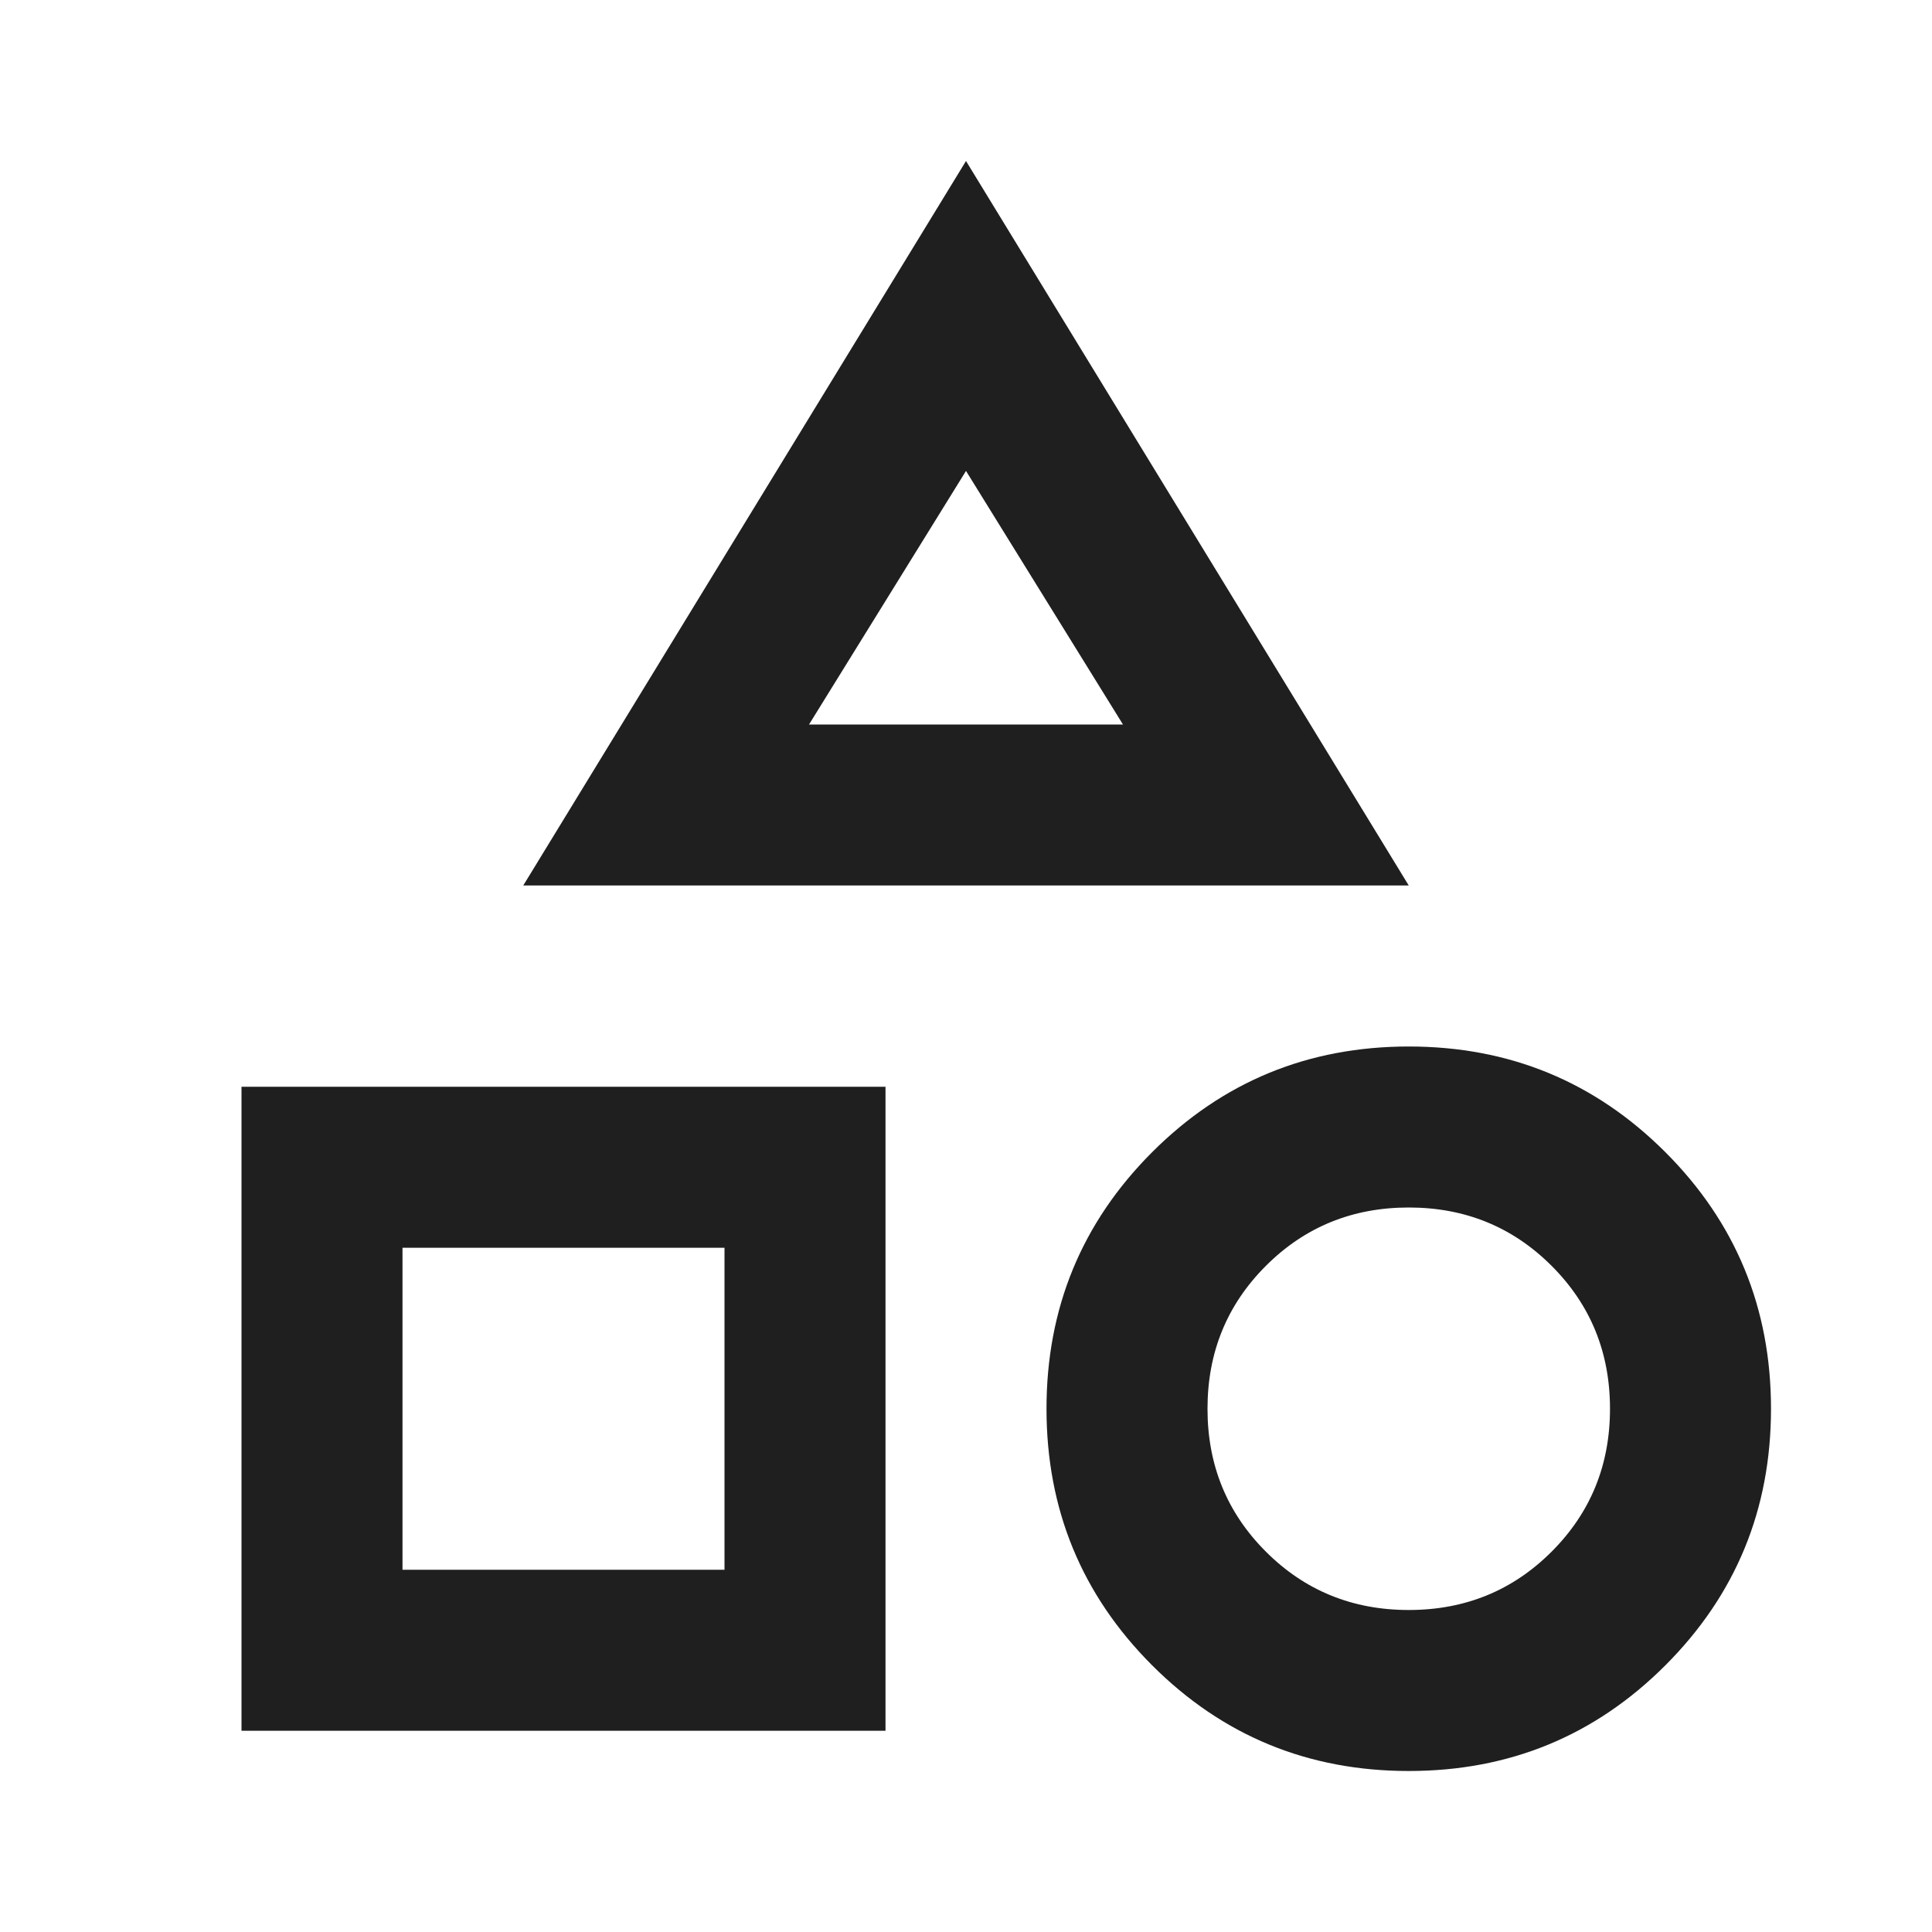
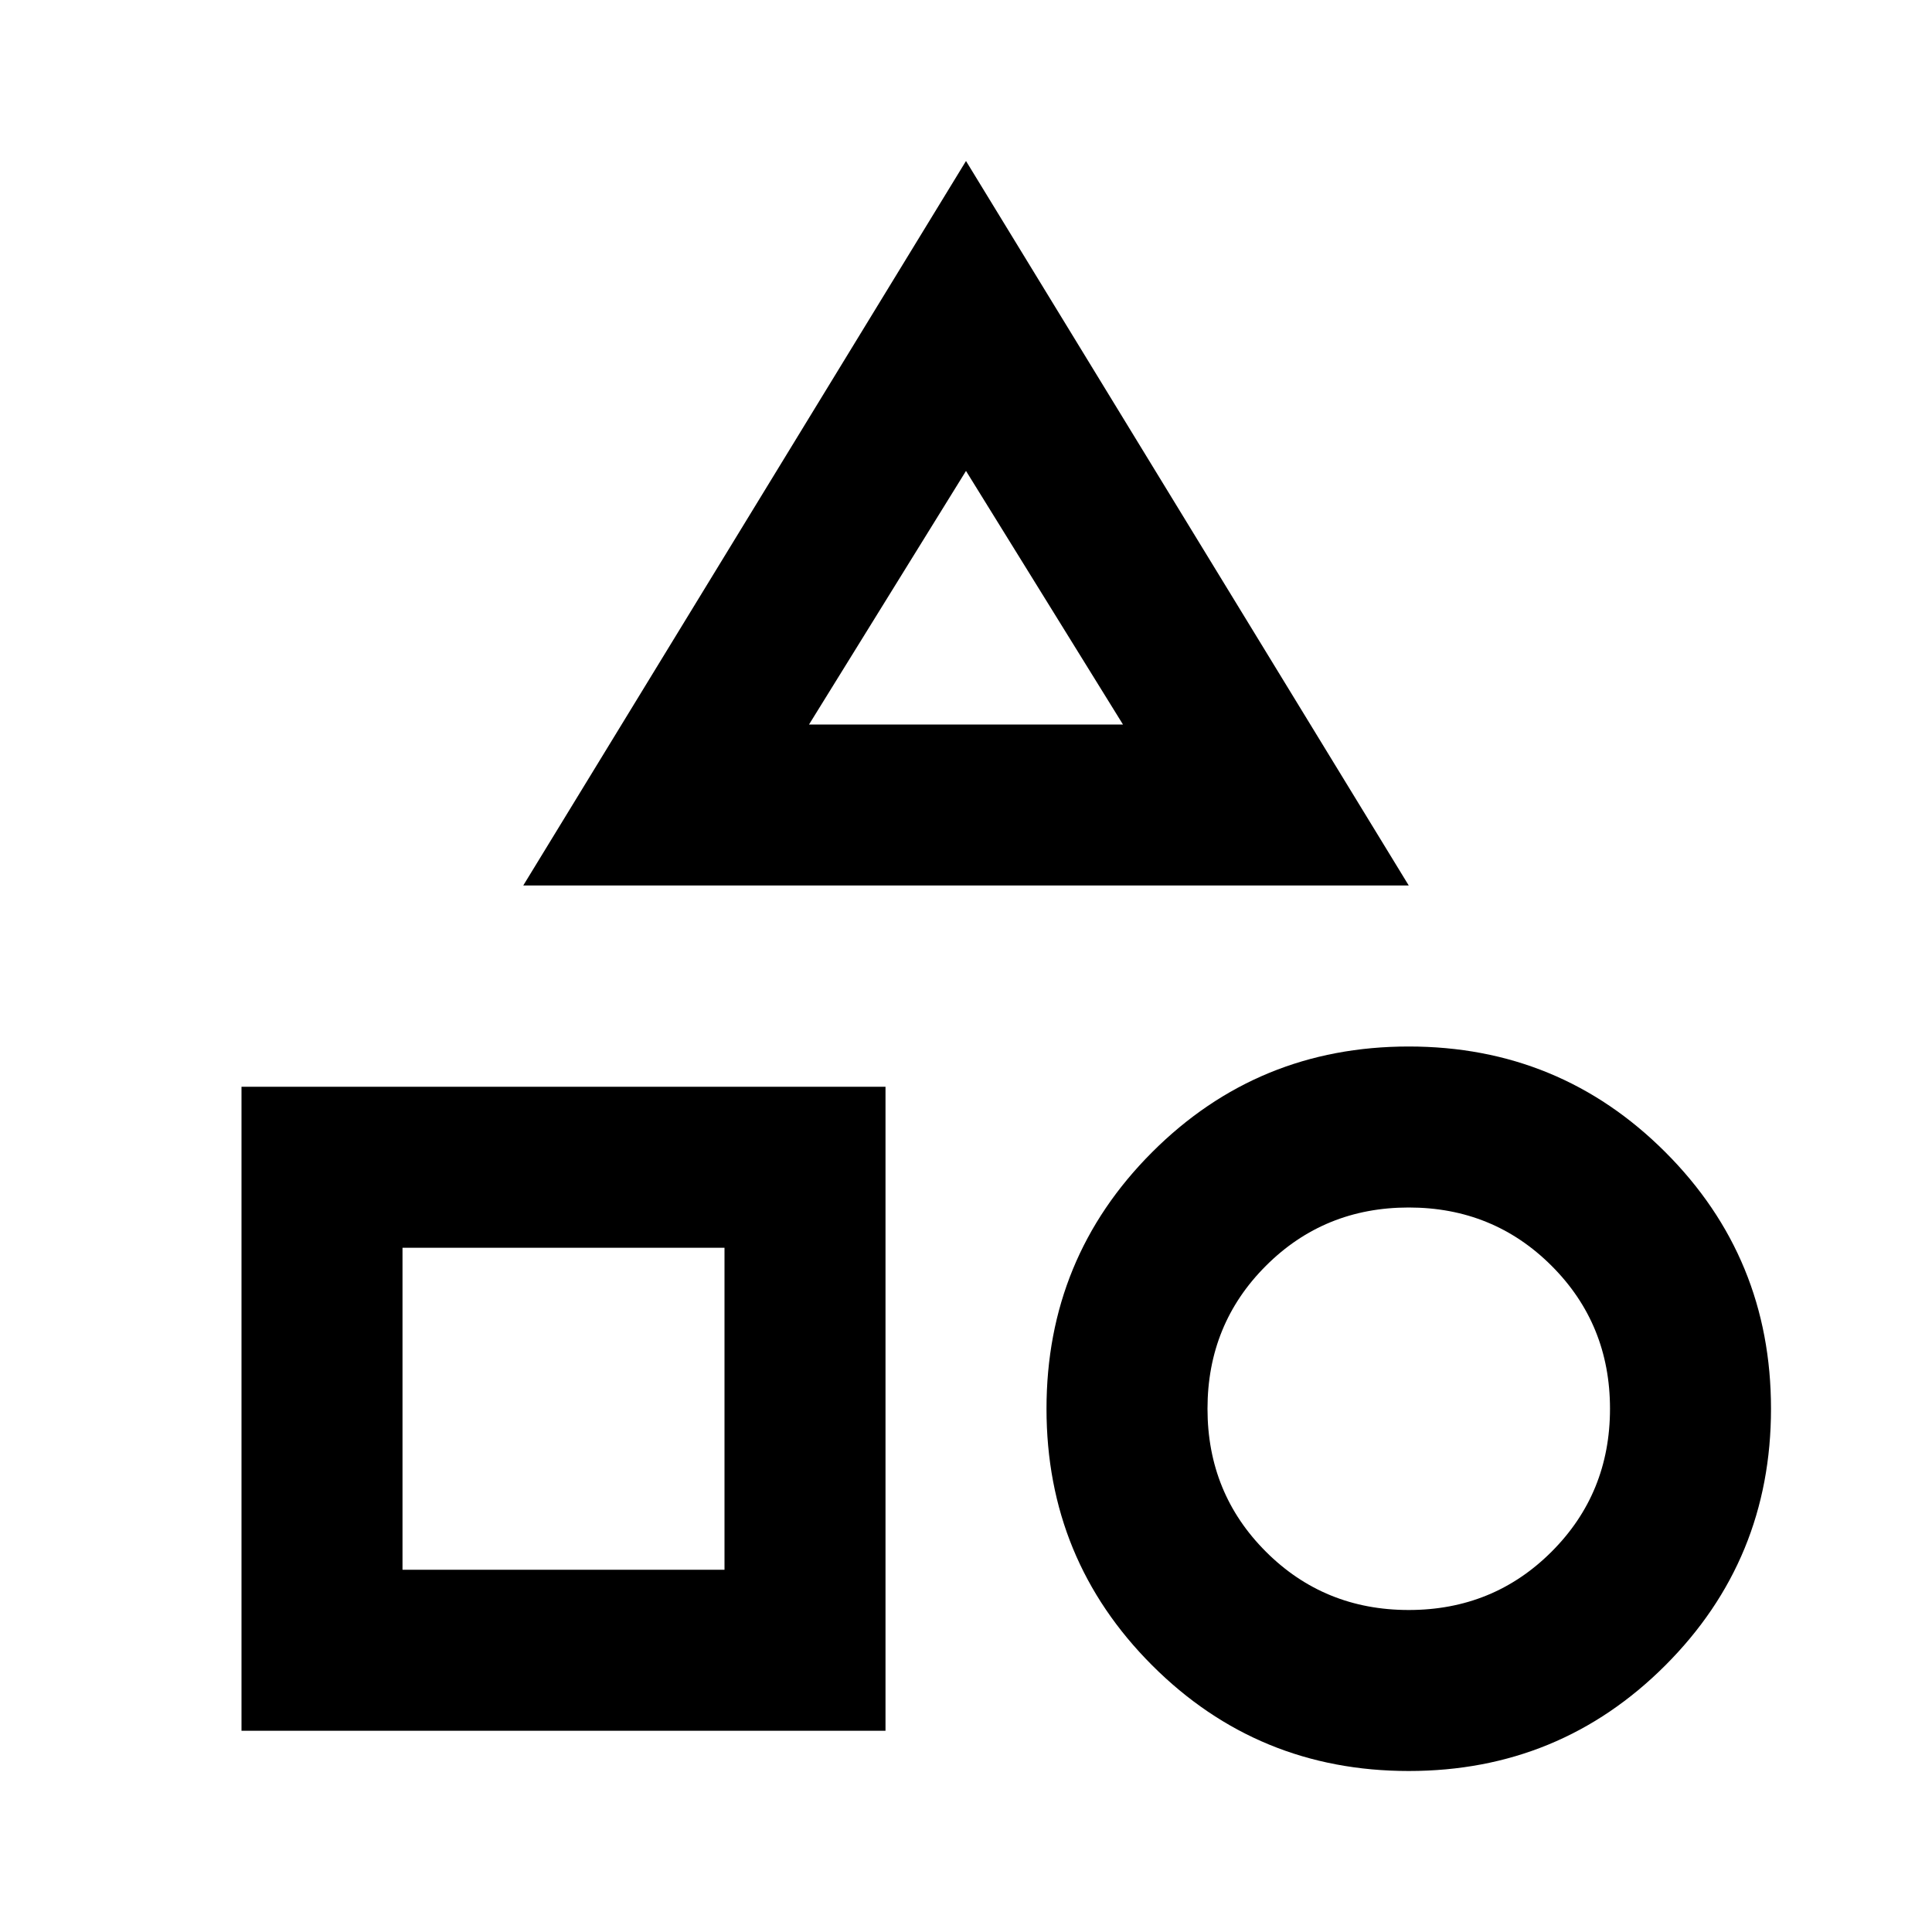
- <svg xmlns="http://www.w3.org/2000/svg" width="24" height="24" fill="#1f1f1f" viewBox="0 -960 960 960">
+ <svg xmlns="http://www.w3.org/2000/svg" viewBox="0 -960 960 960">
  <path d="m260-520 220-360 220 360zM700-80q-75 0-127.5-52.5T520-260t52.5-127.5T700-440t127.5 52.5T880-260t-52.5 127.5T700-80m-580-20v-320h320v320zm580-60q42 0 71-29t29-71-29-71-71-29-71 29-29 71 29 71 71 29m-500-20h160v-160H200zm202-420h156l-78-126zm298 340" />
</svg>
